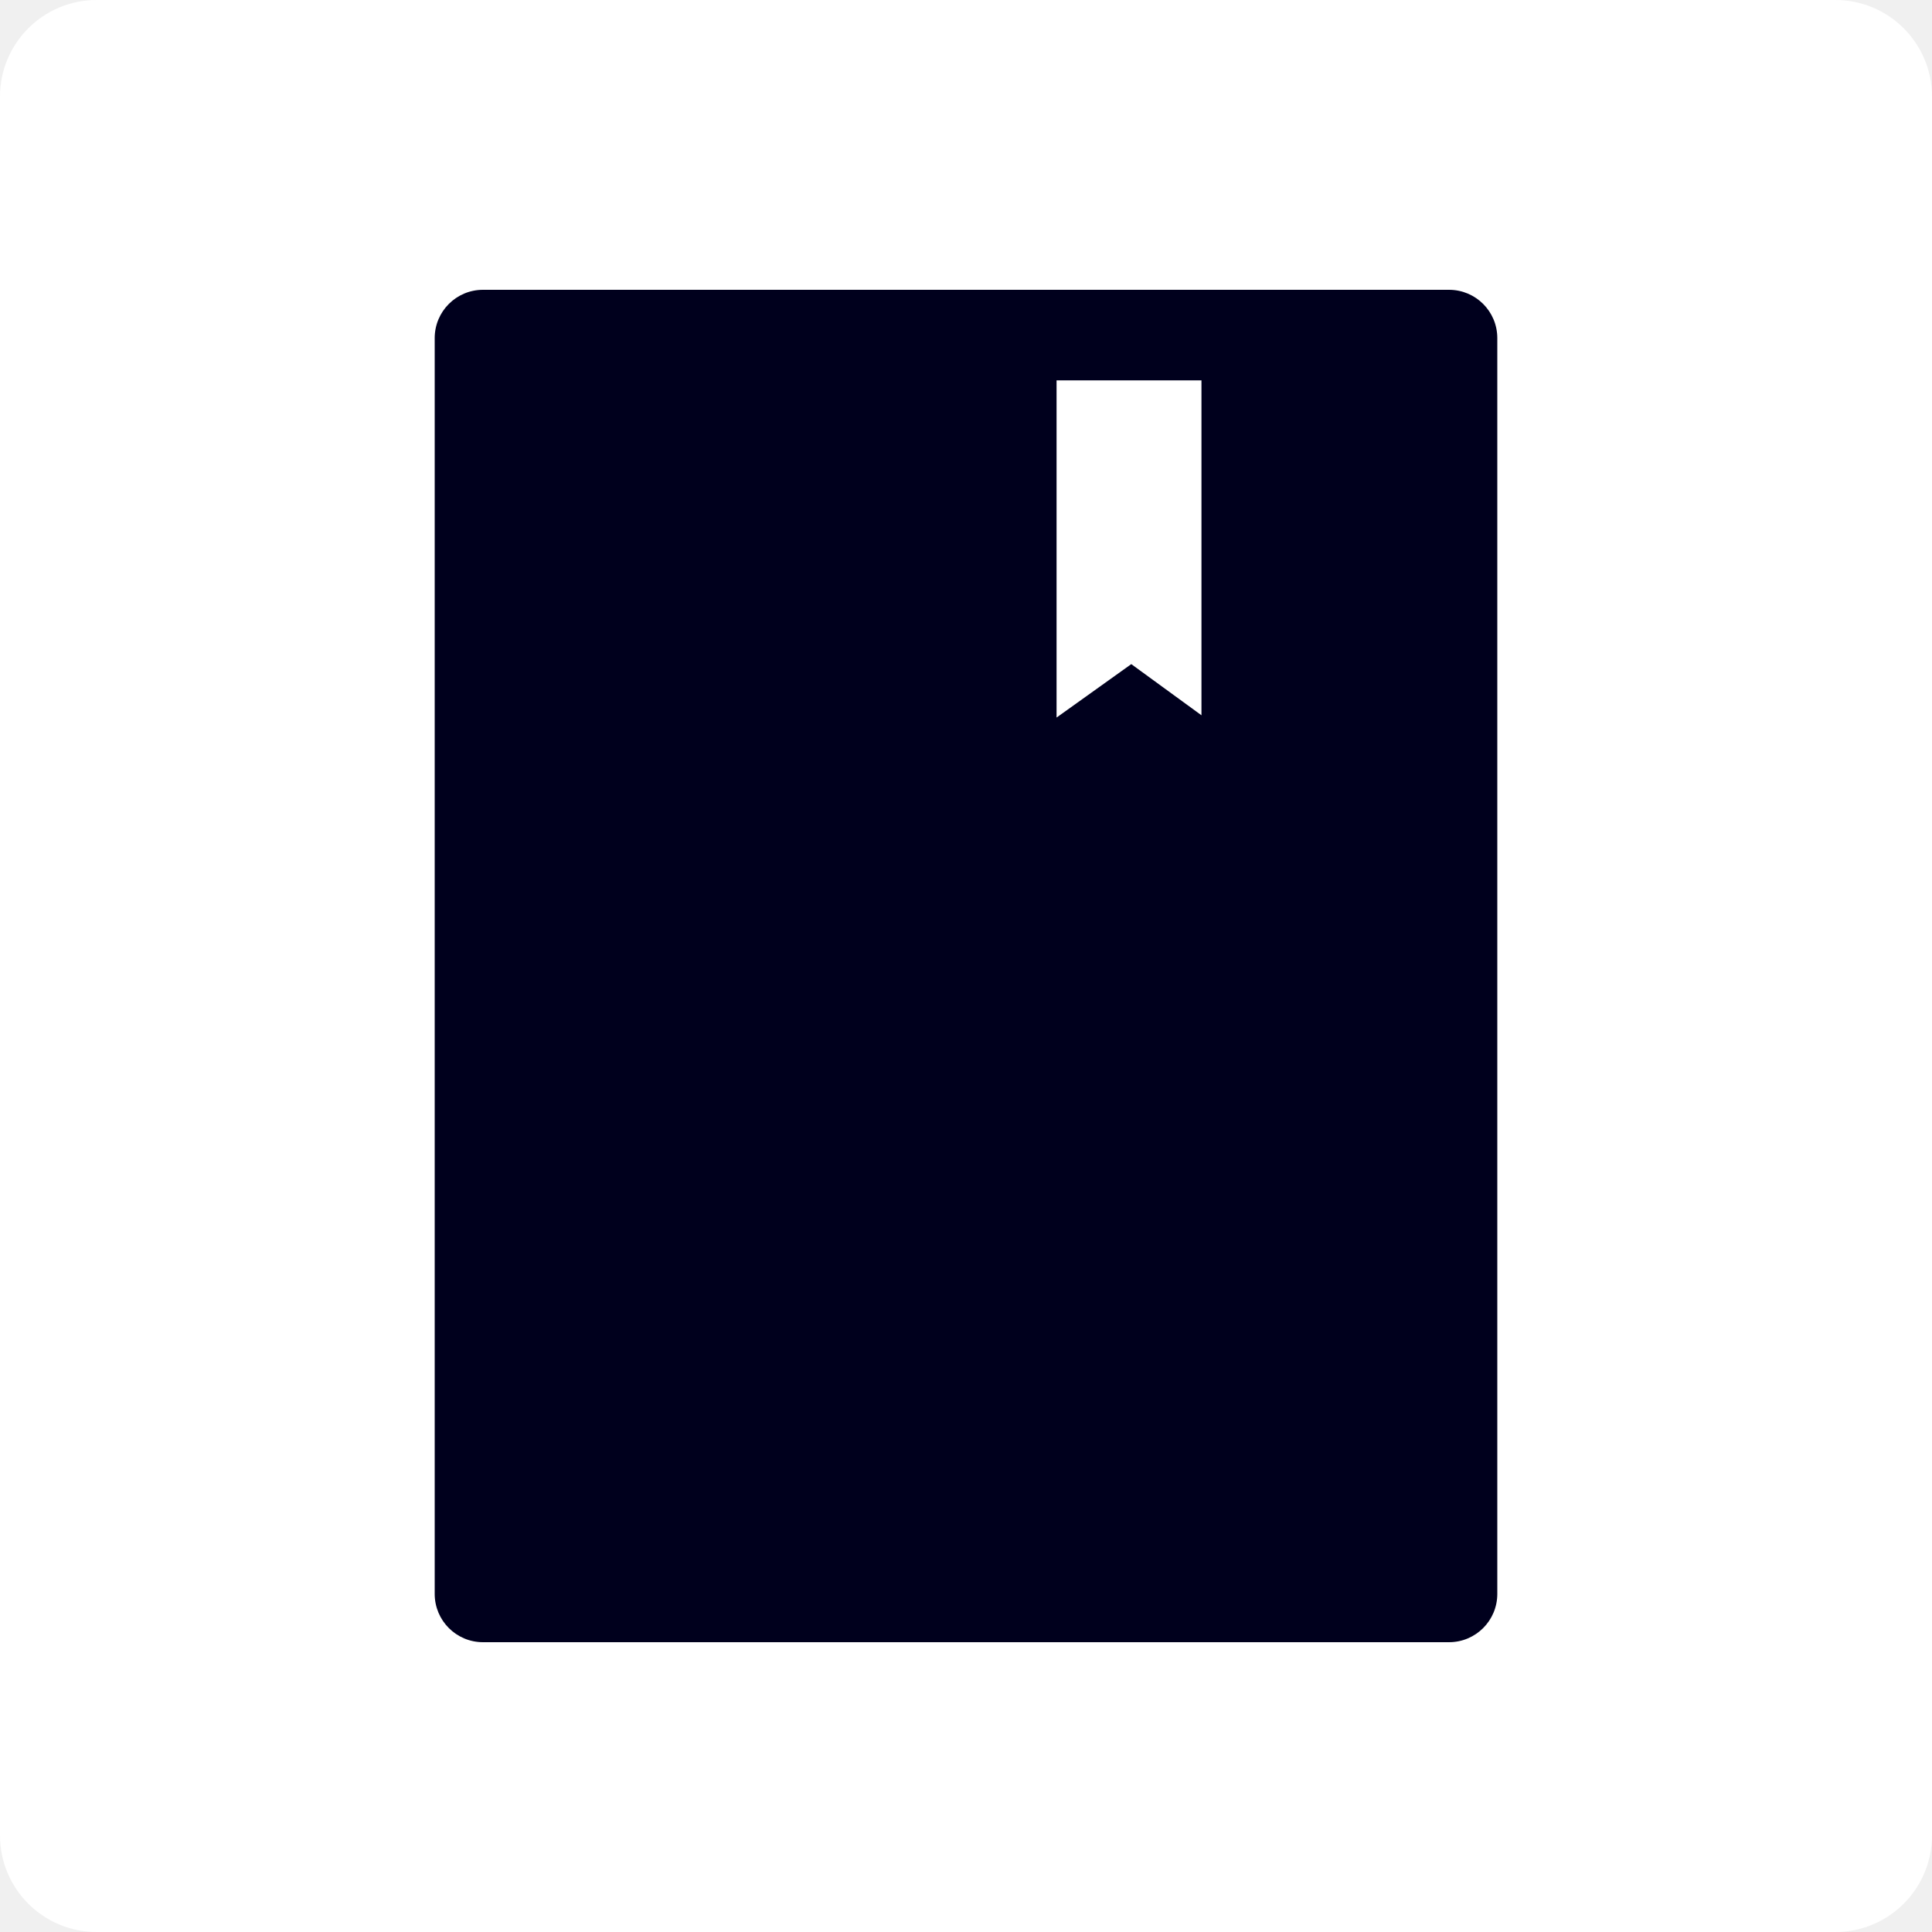
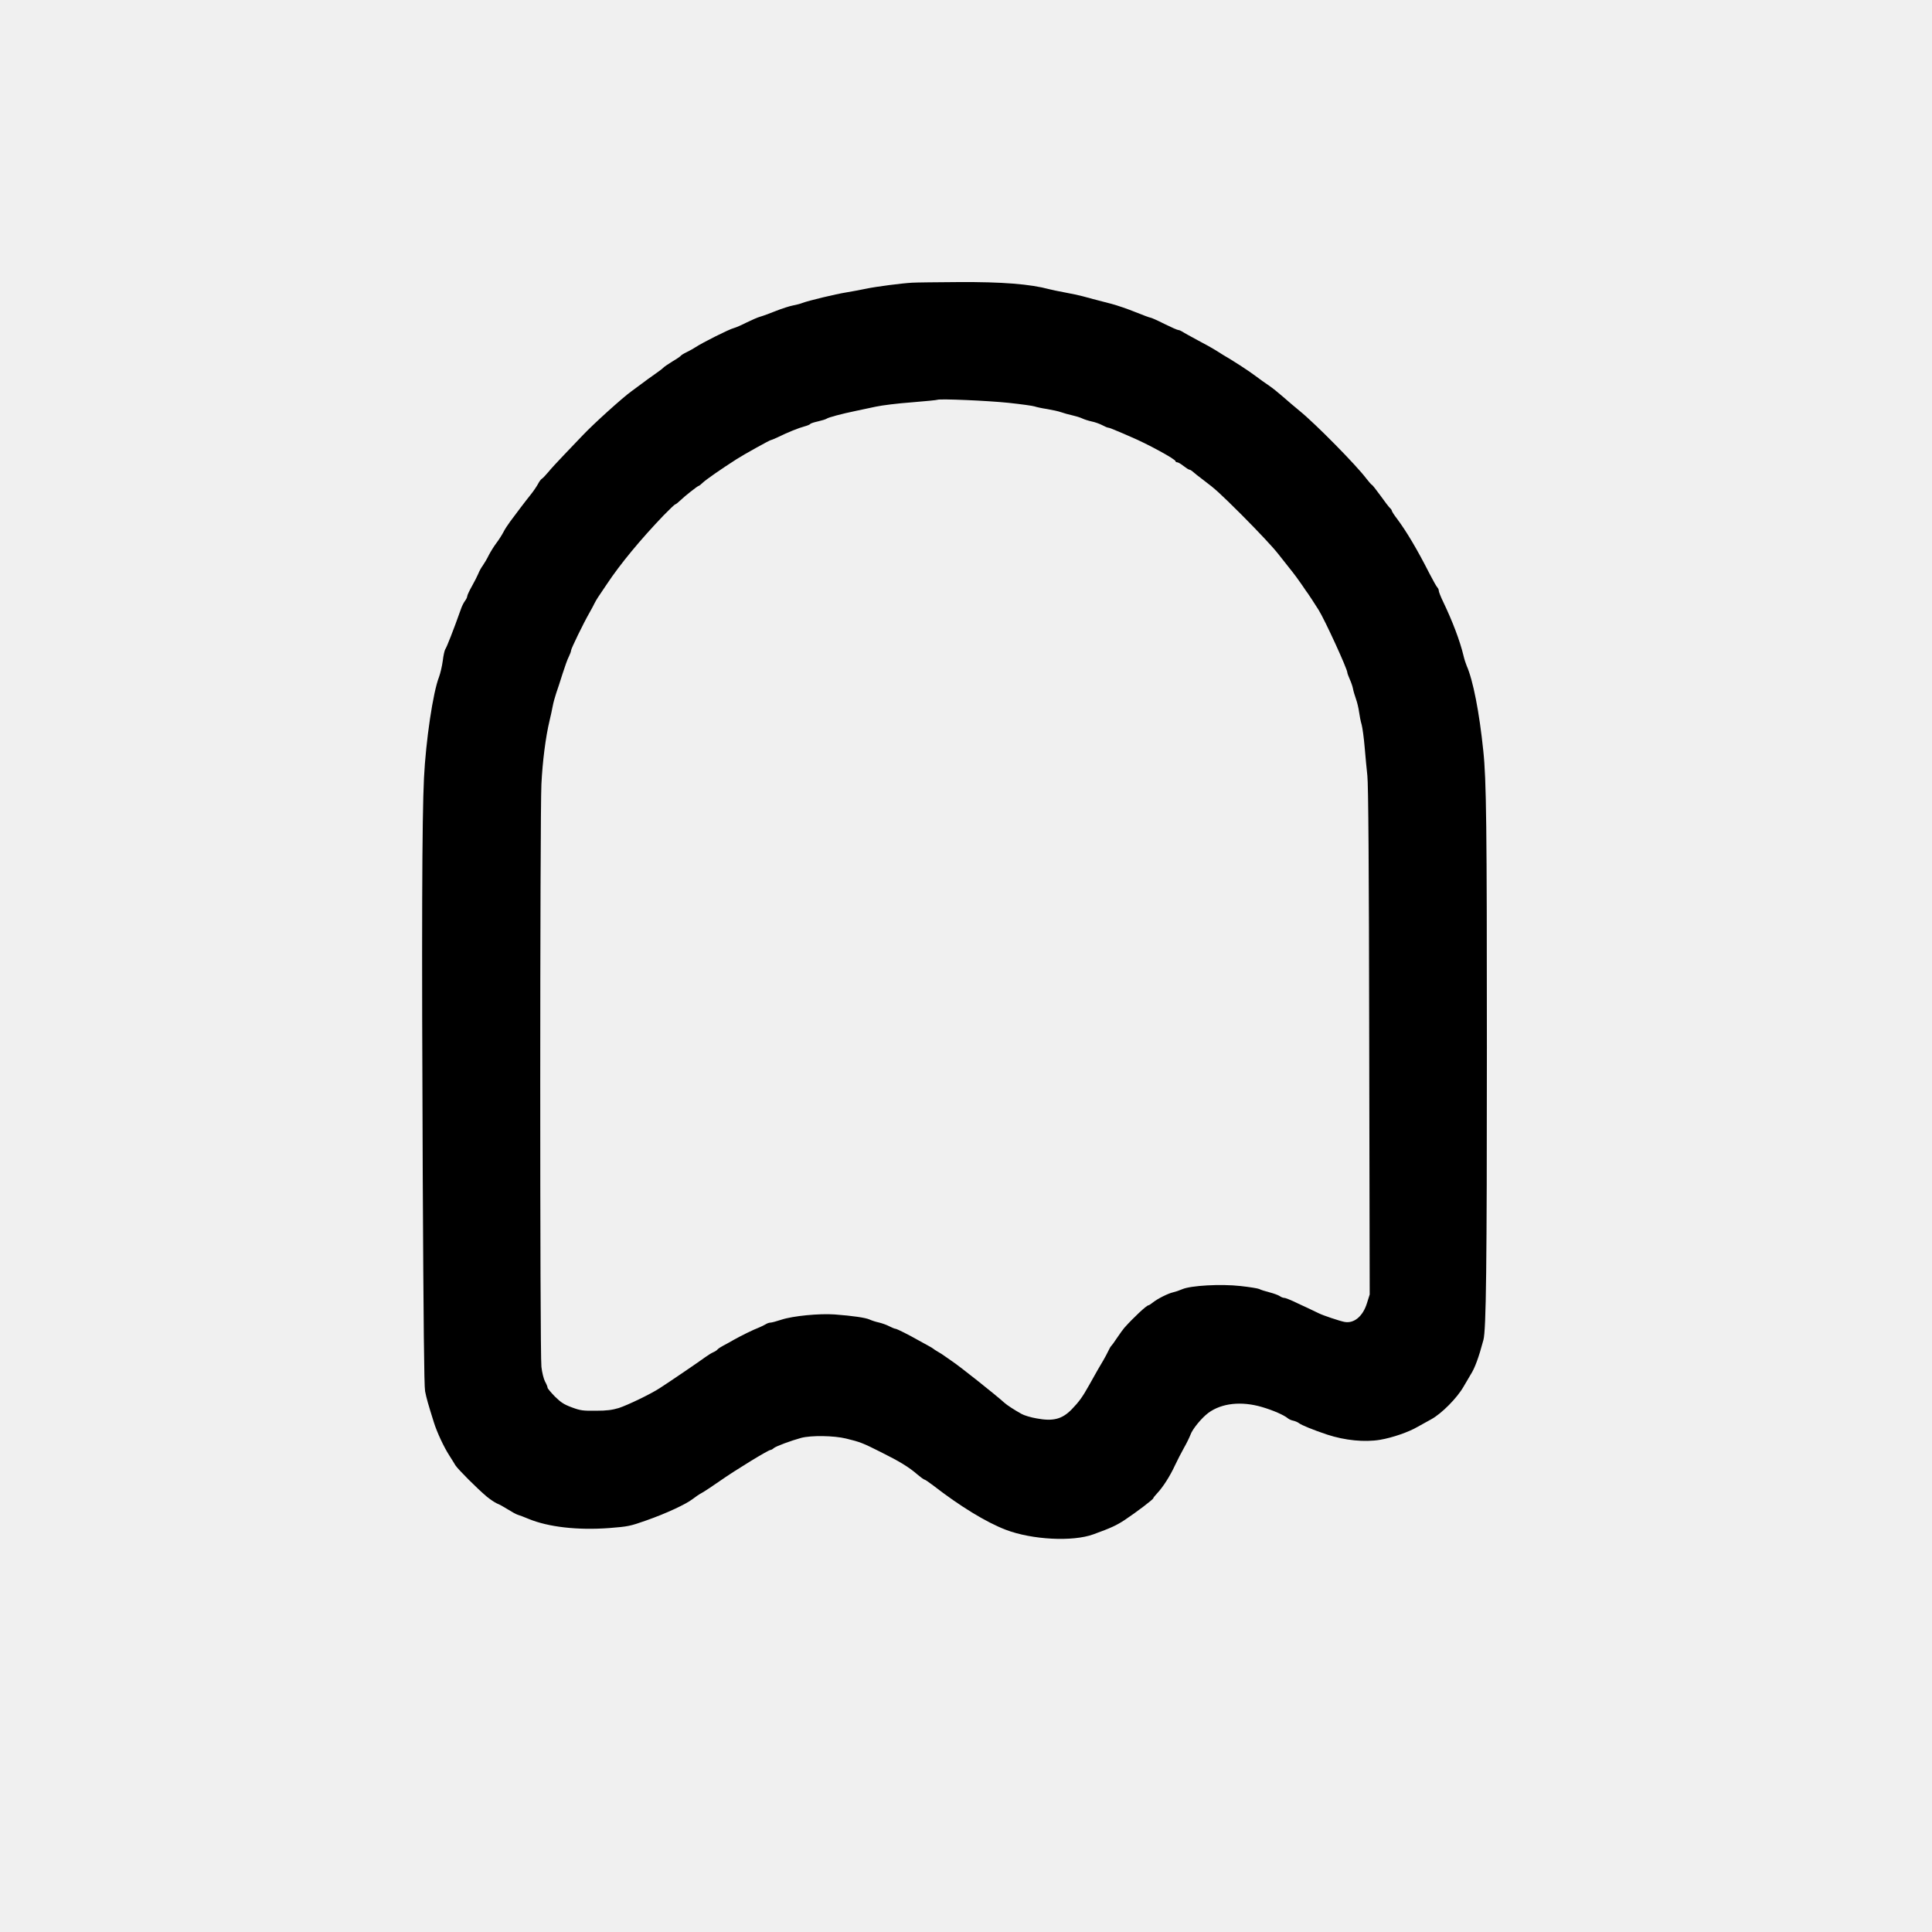
- <svg xmlns="http://www.w3.org/2000/svg" width="40" height="40" viewBox="0 0 40 40" fill="none">
-   <rect width="40" height="40" rx="2" fill="white" />
-   <path d="M30 6H10C9.447 6 9 6.447 9 7V33C9 33.553 9.447 34 10 34H30C30.553 34 31 33.553 31 33V7C31 6.447 30.553 6 30 6ZM24.875 14.809L23.422 13.75L21.875 14.856V7.875H24.875V14.809Z" fill="#00001D" />
+ <svg xmlns="http://www.w3.org/2000/svg" version="1.0" width="1563pt" height="1563pt" viewBox="0 0 1563 1563" preserveAspectRatio="xMidYMid meet">
+   <g transform="translate(0,1563) scale(0.1,-0.1)" fill="#000000" stroke="none">
+     <path d="M7380 13343 c-80 -4 -295 -32 -370 -48 -36 -8 -108 -21 -160 -30 -94 -15 -308 -67 -359 -86 -14 -6 -48 -15 -75 -20 -27 -5 -90 -25 -140 -45 -50 -20 -107 -41 -126 -46 -19 -5 -69 -27 -110 -47 -41 -21 -87 -41 -103 -45 -37 -9 -251 -116 -312 -156 -16 -11 -49 -29 -72 -40 -23 -11 -43 -24 -45 -28 -2 -4 -32 -25 -68 -46 -36 -22 -69 -45 -75 -52 -5 -6 -37 -30 -70 -53 -33 -23 -79 -56 -102 -74 -23 -17 -61 -45 -84 -62 -68 -48 -312 -268 -398 -360 -31 -33 -97 -102 -148 -155 -50 -52 -108 -115 -128 -140 -21 -25 -44 -49 -51 -53 -8 -4 -23 -25 -33 -45 -11 -20 -37 -58 -58 -84 -21 -26 -58 -74 -83 -107 -25 -34 -61 -82 -81 -108 -20 -27 -46 -66 -57 -89 -12 -23 -37 -62 -56 -87 -19 -25 -47 -70 -62 -99 -14 -29 -36 -66 -48 -83 -12 -16 -29 -46 -36 -65 -8 -19 -31 -65 -52 -102 -21 -37 -38 -74 -38 -81 0 -8 -8 -25 -18 -38 -10 -13 -26 -44 -34 -69 -58 -164 -115 -309 -126 -323 -5 -7 -15 -49 -20 -93 -6 -45 -20 -103 -30 -130 -49 -124 -107 -515 -122 -819 -16 -319 -19 -1253 -10 -3220 6 -1182 11 -1698 19 -1740 11 -57 24 -102 72 -255 25 -79 80 -197 124 -265 17 -27 40 -63 49 -79 20 -32 176 -188 253 -253 27 -22 65 -48 83 -56 19 -7 60 -30 90 -49 30 -19 66 -39 80 -43 14 -4 51 -18 84 -32 161 -67 399 -94 655 -75 151 12 168 15 298 61 165 58 323 132 377 174 22 17 55 40 75 50 20 11 88 56 151 100 120 84 386 247 404 247 5 0 17 6 25 14 18 16 141 61 221 83 82 22 267 19 365 -5 115 -28 135 -36 280 -109 153 -76 228 -122 296 -181 27 -23 53 -42 58 -42 5 0 36 -21 70 -47 219 -170 431 -299 588 -359 212 -81 541 -98 708 -37 144 52 188 73 255 117 96 64 230 166 230 175 0 4 15 23 34 43 45 48 102 137 142 224 18 38 50 101 72 140 22 38 45 86 53 107 16 46 91 137 145 177 108 79 267 96 434 47 91 -27 178 -65 210 -92 8 -7 28 -16 45 -19 16 -4 36 -13 43 -19 20 -16 115 -55 229 -93 143 -47 302 -63 428 -42 100 17 230 62 302 104 27 15 77 43 112 62 84 46 209 172 262 265 23 40 49 83 57 97 33 51 65 137 103 280 22 83 28 585 28 2365 0 1791 -4 2167 -29 2400 -32 313 -83 573 -135 690 -7 17 -19 53 -25 80 -29 121 -90 281 -164 435 -20 41 -36 82 -36 90 0 9 -5 21 -12 28 -7 7 -35 57 -63 111 -99 195 -186 341 -262 443 -24 31 -43 61 -43 66 0 5 -7 15 -15 22 -8 7 -42 51 -76 99 -34 47 -66 88 -71 89 -5 2 -24 25 -44 50 -82 109 -411 443 -539 547 -38 31 -98 82 -133 113 -35 31 -87 73 -115 92 -29 19 -79 55 -112 80 -54 41 -184 125 -259 168 -15 10 -44 27 -62 39 -19 12 -82 48 -142 79 -59 32 -116 63 -127 71 -11 7 -25 13 -32 13 -8 0 -59 23 -114 50 -55 28 -105 50 -111 50 -6 0 -60 20 -122 45 -61 25 -147 54 -191 66 -148 38 -180 47 -235 62 -30 8 -95 22 -145 31 -49 9 -106 21 -125 26 -156 42 -381 60 -735 58 -176 -1 -345 -3 -375 -5z m780 -972 c102 -11 196 -24 210 -29 14 -5 59 -15 100 -21 41 -7 93 -18 115 -26 22 -8 62 -19 90 -25 27 -6 63 -17 80 -25 16 -8 51 -19 78 -25 26 -5 64 -19 85 -30 20 -11 42 -20 48 -20 6 0 36 -11 65 -24 30 -12 83 -35 119 -51 131 -55 360 -180 360 -196 0 -5 6 -9 14 -9 7 0 30 -13 51 -30 21 -16 42 -30 48 -30 6 0 17 -7 26 -15 9 -9 50 -41 91 -72 92 -69 127 -101 305 -278 137 -138 253 -261 298 -319 12 -16 51 -65 87 -110 36 -44 83 -108 105 -141 22 -33 42 -62 45 -65 4 -4 55 -83 88 -135 52 -84 232 -477 232 -506 0 -6 9 -30 20 -55 11 -24 23 -59 26 -77 3 -17 14 -54 24 -82 10 -27 21 -75 25 -105 4 -30 13 -77 21 -103 7 -27 18 -108 24 -180 6 -73 16 -177 22 -232 8 -69 13 -732 15 -2149 l4 -2048 -22 -70 c-33 -108 -106 -168 -184 -152 -40 8 -174 53 -205 69 -14 7 -54 26 -90 43 -36 16 -90 42 -120 56 -30 14 -62 26 -70 26 -9 0 -25 6 -36 14 -11 8 -49 22 -84 31 -36 9 -73 21 -83 27 -11 5 -78 16 -151 24 -161 18 -404 4 -472 -26 -23 -10 -56 -21 -74 -25 -40 -9 -126 -52 -163 -82 -16 -13 -32 -23 -36 -23 -15 0 -123 -101 -195 -182 -9 -10 -35 -46 -58 -80 -23 -35 -45 -65 -49 -68 -4 -3 -14 -21 -23 -40 -9 -19 -27 -53 -40 -75 -29 -48 -57 -97 -115 -201 -53 -95 -81 -134 -142 -197 -78 -79 -150 -97 -283 -72 -47 8 -103 25 -123 37 -59 33 -116 70 -138 90 -67 61 -364 297 -422 335 -10 7 -34 24 -53 37 -19 14 -48 33 -65 42 -16 9 -32 20 -35 23 -3 3 -21 14 -40 24 -19 10 -55 30 -80 44 -77 44 -175 93 -185 93 -6 0 -29 9 -50 20 -22 12 -60 25 -85 31 -24 5 -58 16 -75 24 -33 15 -137 30 -282 41 -126 9 -339 -12 -430 -42 -39 -13 -80 -24 -90 -24 -10 0 -27 -6 -38 -13 -11 -7 -36 -19 -55 -27 -45 -17 -141 -64 -205 -100 -27 -16 -66 -37 -85 -47 -19 -10 -39 -23 -45 -30 -5 -7 -21 -17 -35 -23 -14 -6 -43 -24 -65 -40 -44 -33 -303 -209 -369 -251 -74 -48 -259 -137 -330 -160 -54 -16 -96 -22 -185 -22 -104 -1 -124 1 -194 27 -65 24 -89 40 -138 88 -32 33 -59 65 -59 71 0 7 -9 30 -21 51 -11 22 -24 73 -29 119 -13 107 -12 4459 0 4712 9 184 34 382 66 515 9 36 20 88 25 115 5 28 18 75 28 105 11 30 34 102 52 159 18 56 40 119 51 139 10 20 18 42 18 50 0 14 101 222 150 307 16 28 33 60 39 73 6 12 19 35 29 50 10 15 43 63 72 107 109 164 273 362 460 557 47 48 89 88 93 88 5 0 22 14 39 30 32 32 143 120 152 120 3 0 16 10 29 23 30 28 143 107 277 193 56 36 268 154 277 154 4 0 30 11 58 24 81 40 167 74 212 86 23 6 45 15 48 20 3 5 31 14 63 21 31 7 63 17 70 22 13 10 120 39 237 63 39 8 111 24 160 34 50 11 180 27 290 35 110 9 205 18 210 21 22 9 401 -7 575 -25z" />
+   </g>
</svg>
